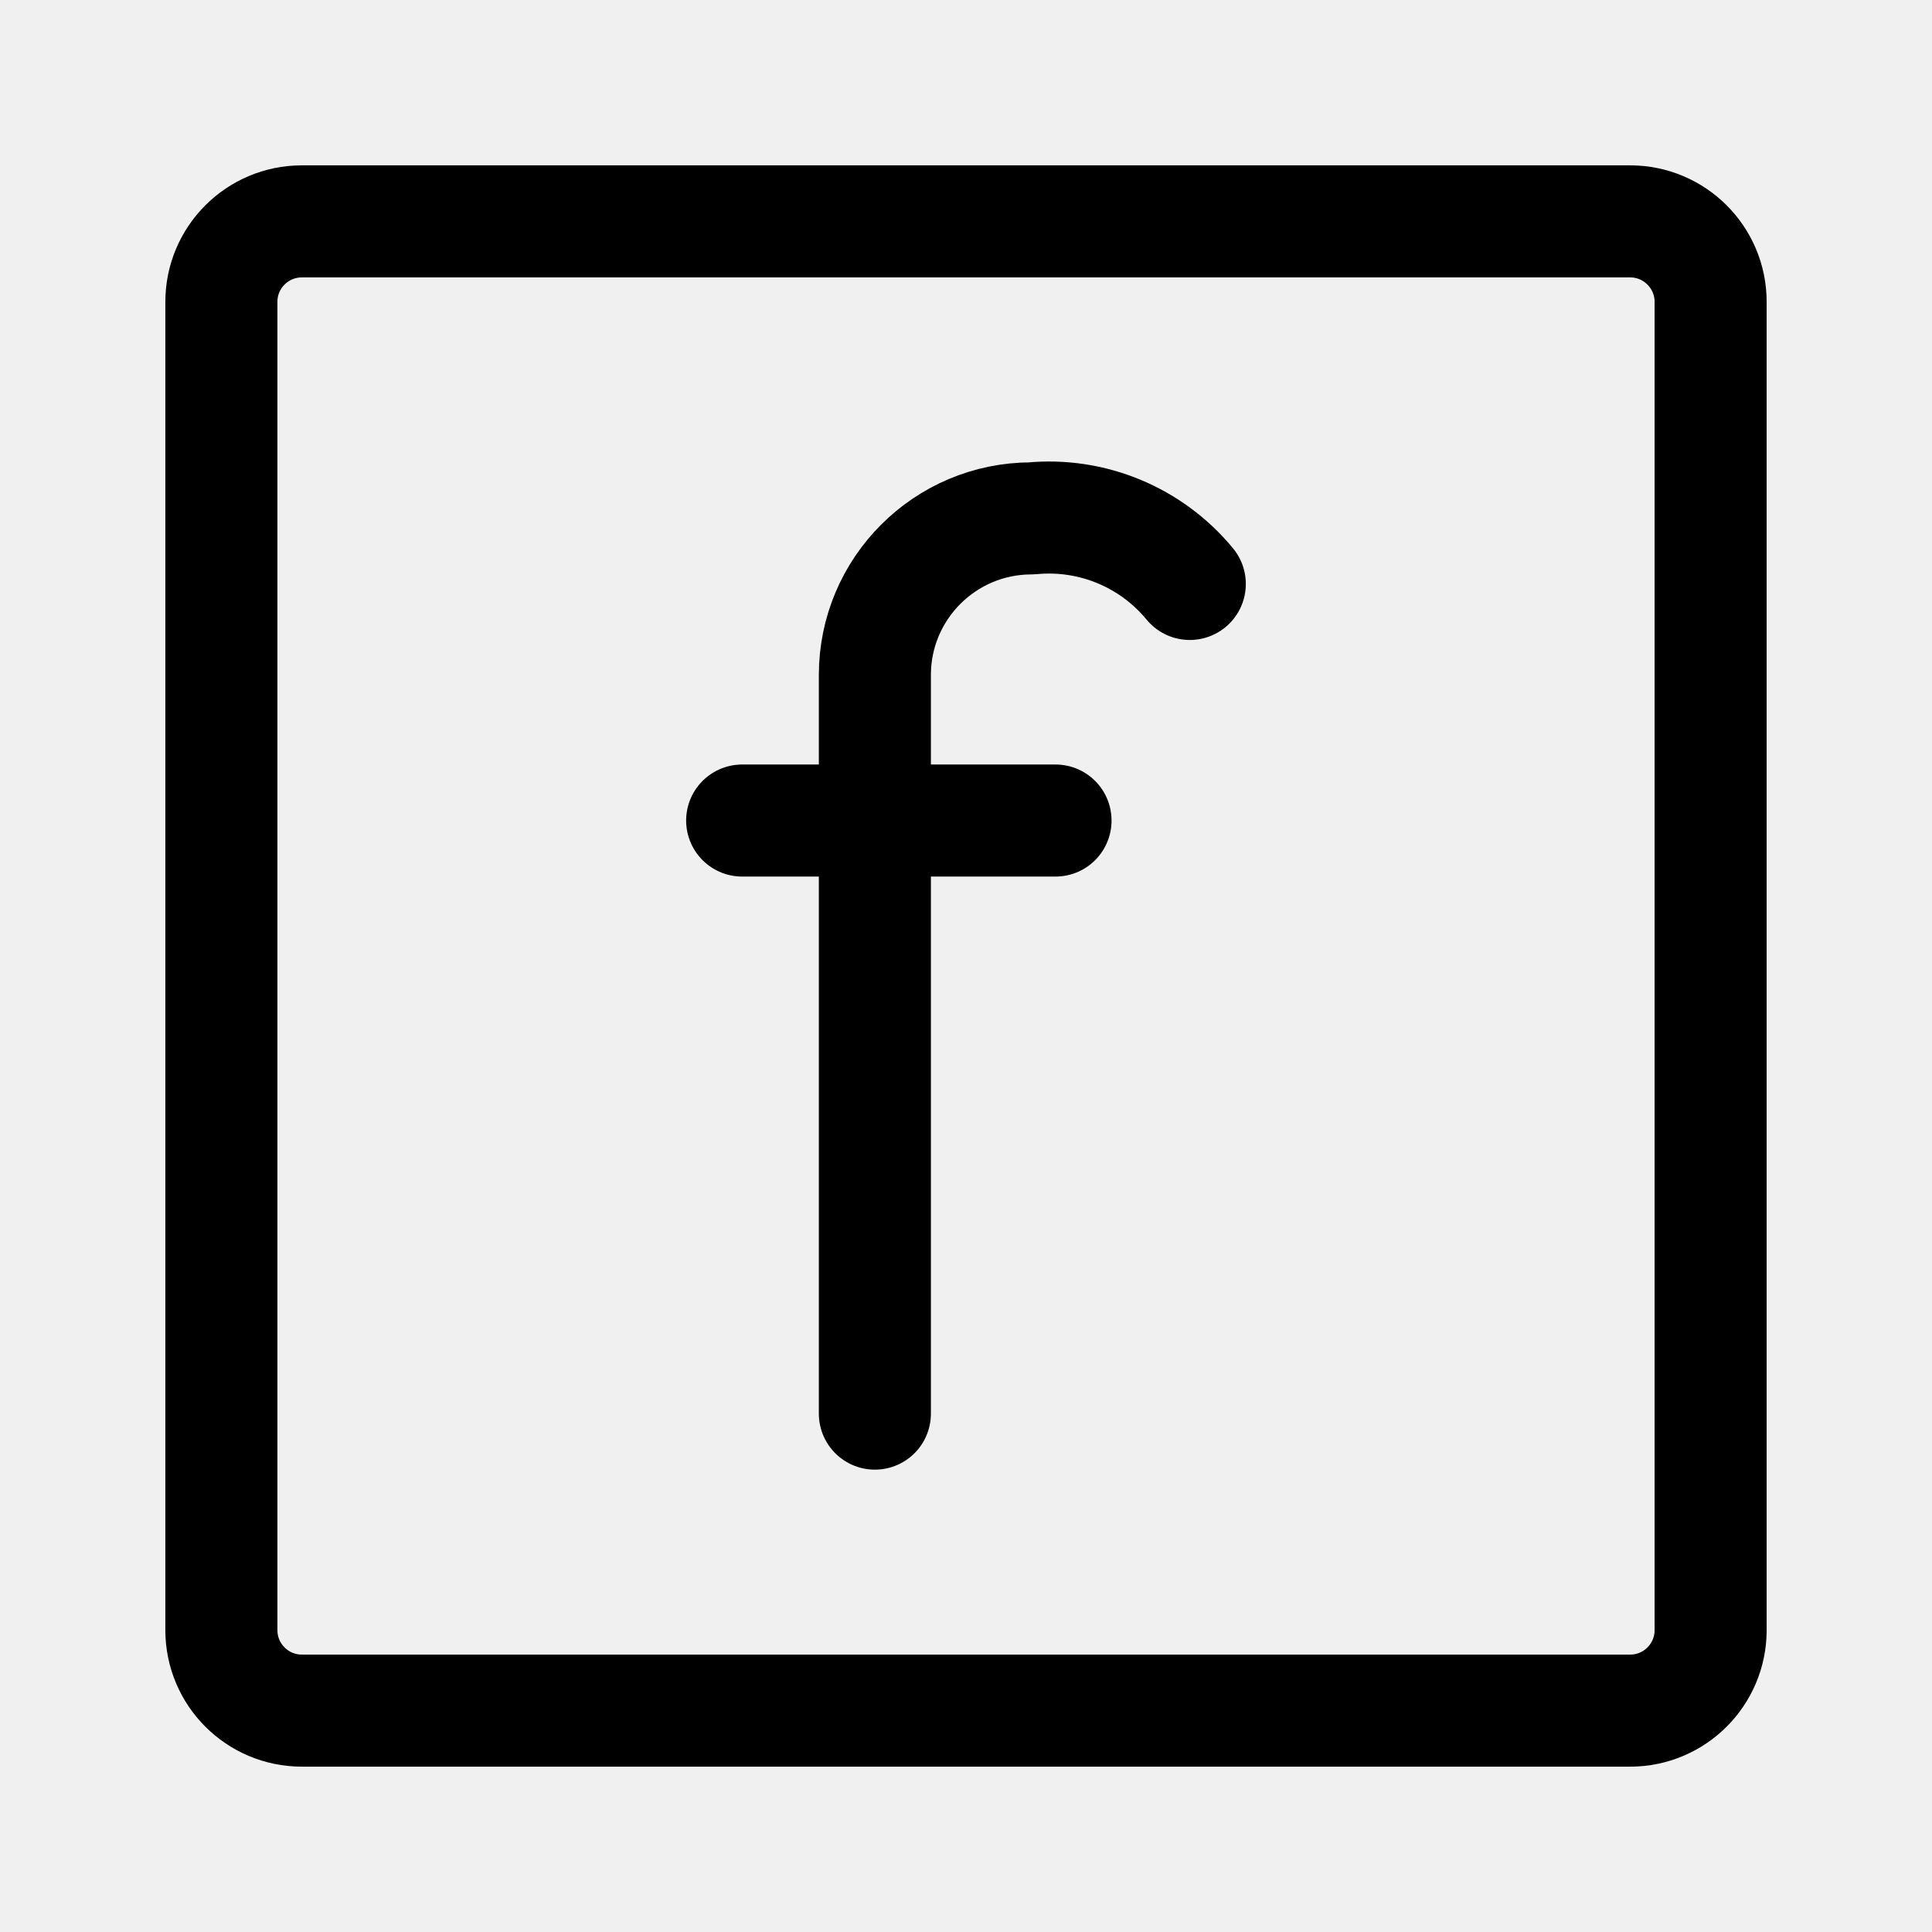
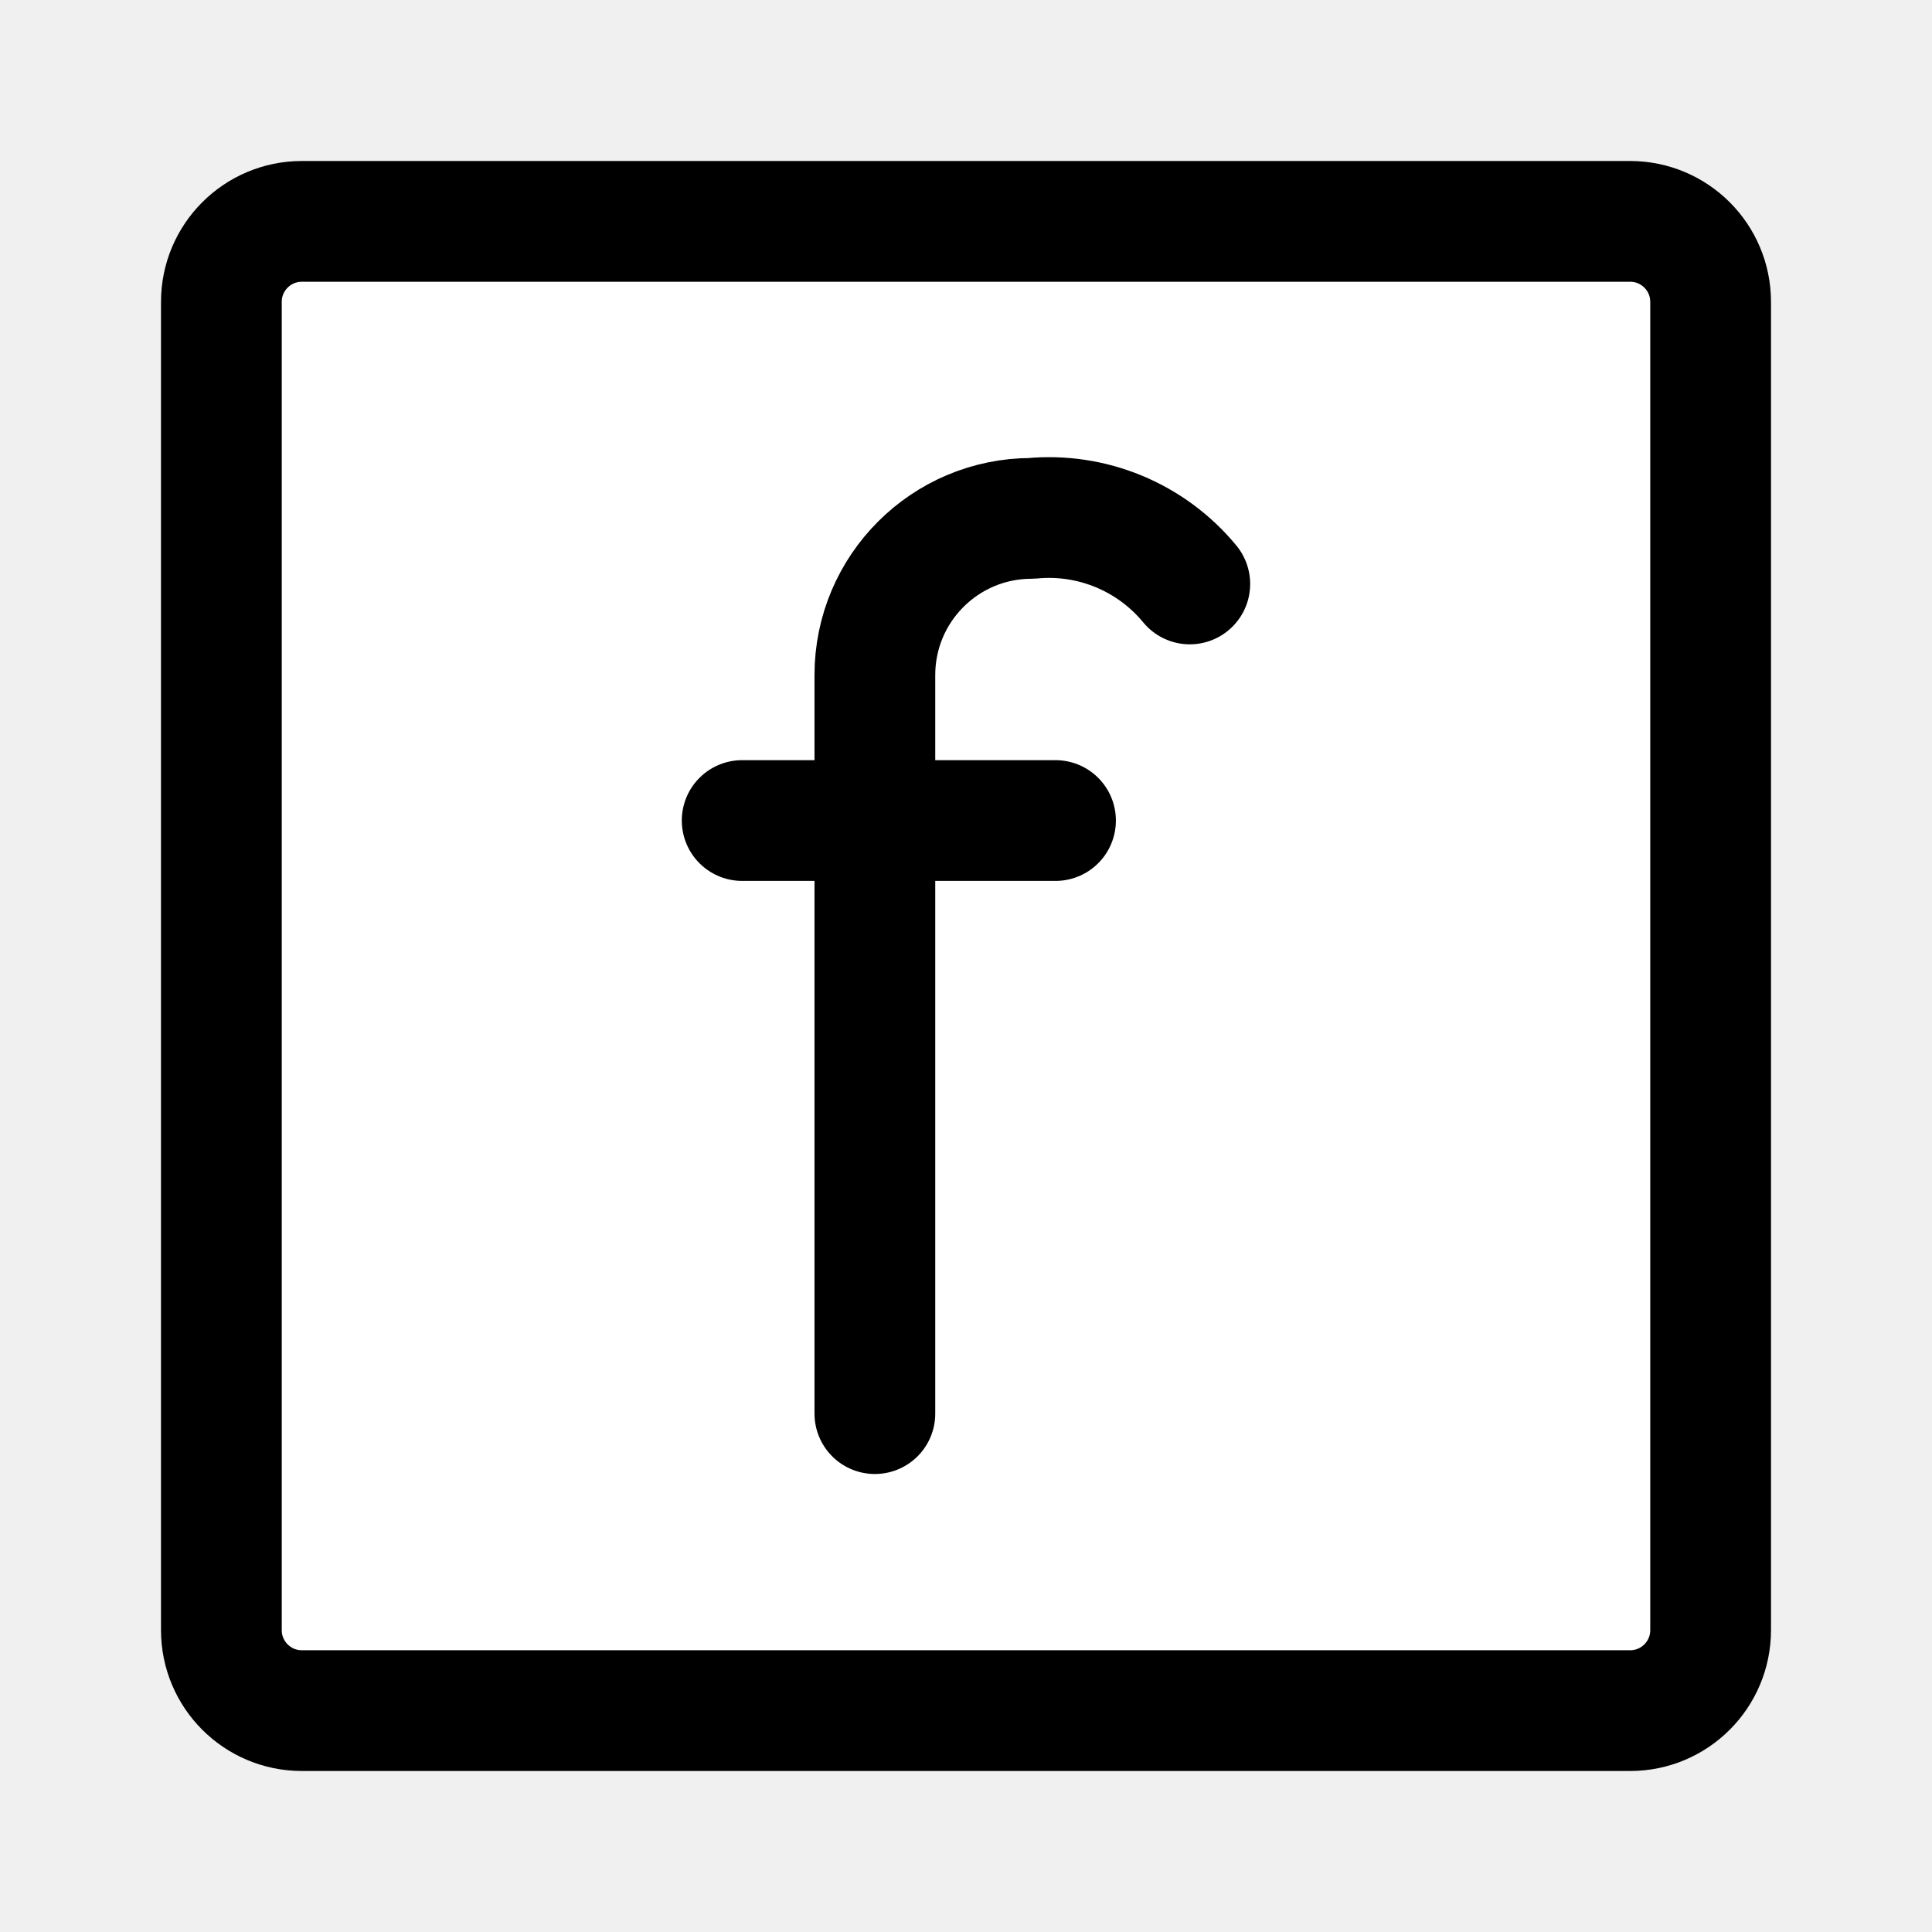
- <svg xmlns="http://www.w3.org/2000/svg" viewBox="0 0 48 48" fill="#000000" stroke="#000000" stroke-width="2.784">
+ <svg xmlns="http://www.w3.org/2000/svg" viewBox="0 0 48 48" fill="#000000" stroke="#000000" stroke-width="3">
  <g id="SVGRepo_bgCarrier" stroke-width="0" />
  <g id="SVGRepo_tracerCarrier" stroke-linecap="round" stroke-linejoin="round" />
  <g id="SVGRepo_iconCarrier">
    <defs>
-       <style>.a{fill:none;stroke:#000000;stroke-linecap:round;stroke-linejoin:round;}</style>
+       <style>.a{fill:white;stroke:#000000;stroke-linecap:round;stroke-linejoin:round;}</style>
    </defs>
    <path class="a" d="M40.5,5.5H7.5a2,2,0,0,0-2,2v33a2,2,0,0,0,2,2h33a2,2,0,0,0,2-2V7.5A2,2,0,0,0,40.5,5.5Z" />
    <path class="a" d="M21.736,35.121v-18.35a3.892,3.892,0,0,1,3.892-3.892h0a4.532,4.532,0,0,1,3.932,1.629" />
    <line class="a" x1="18.439" y1="20.386" x2="26.224" y2="20.386" />
  </g>
-   <style>
-    :root[data-theme="dark"] path {
-       fill: #fff;
-       stroke: #fff;
-    }
- </style>
</svg>
